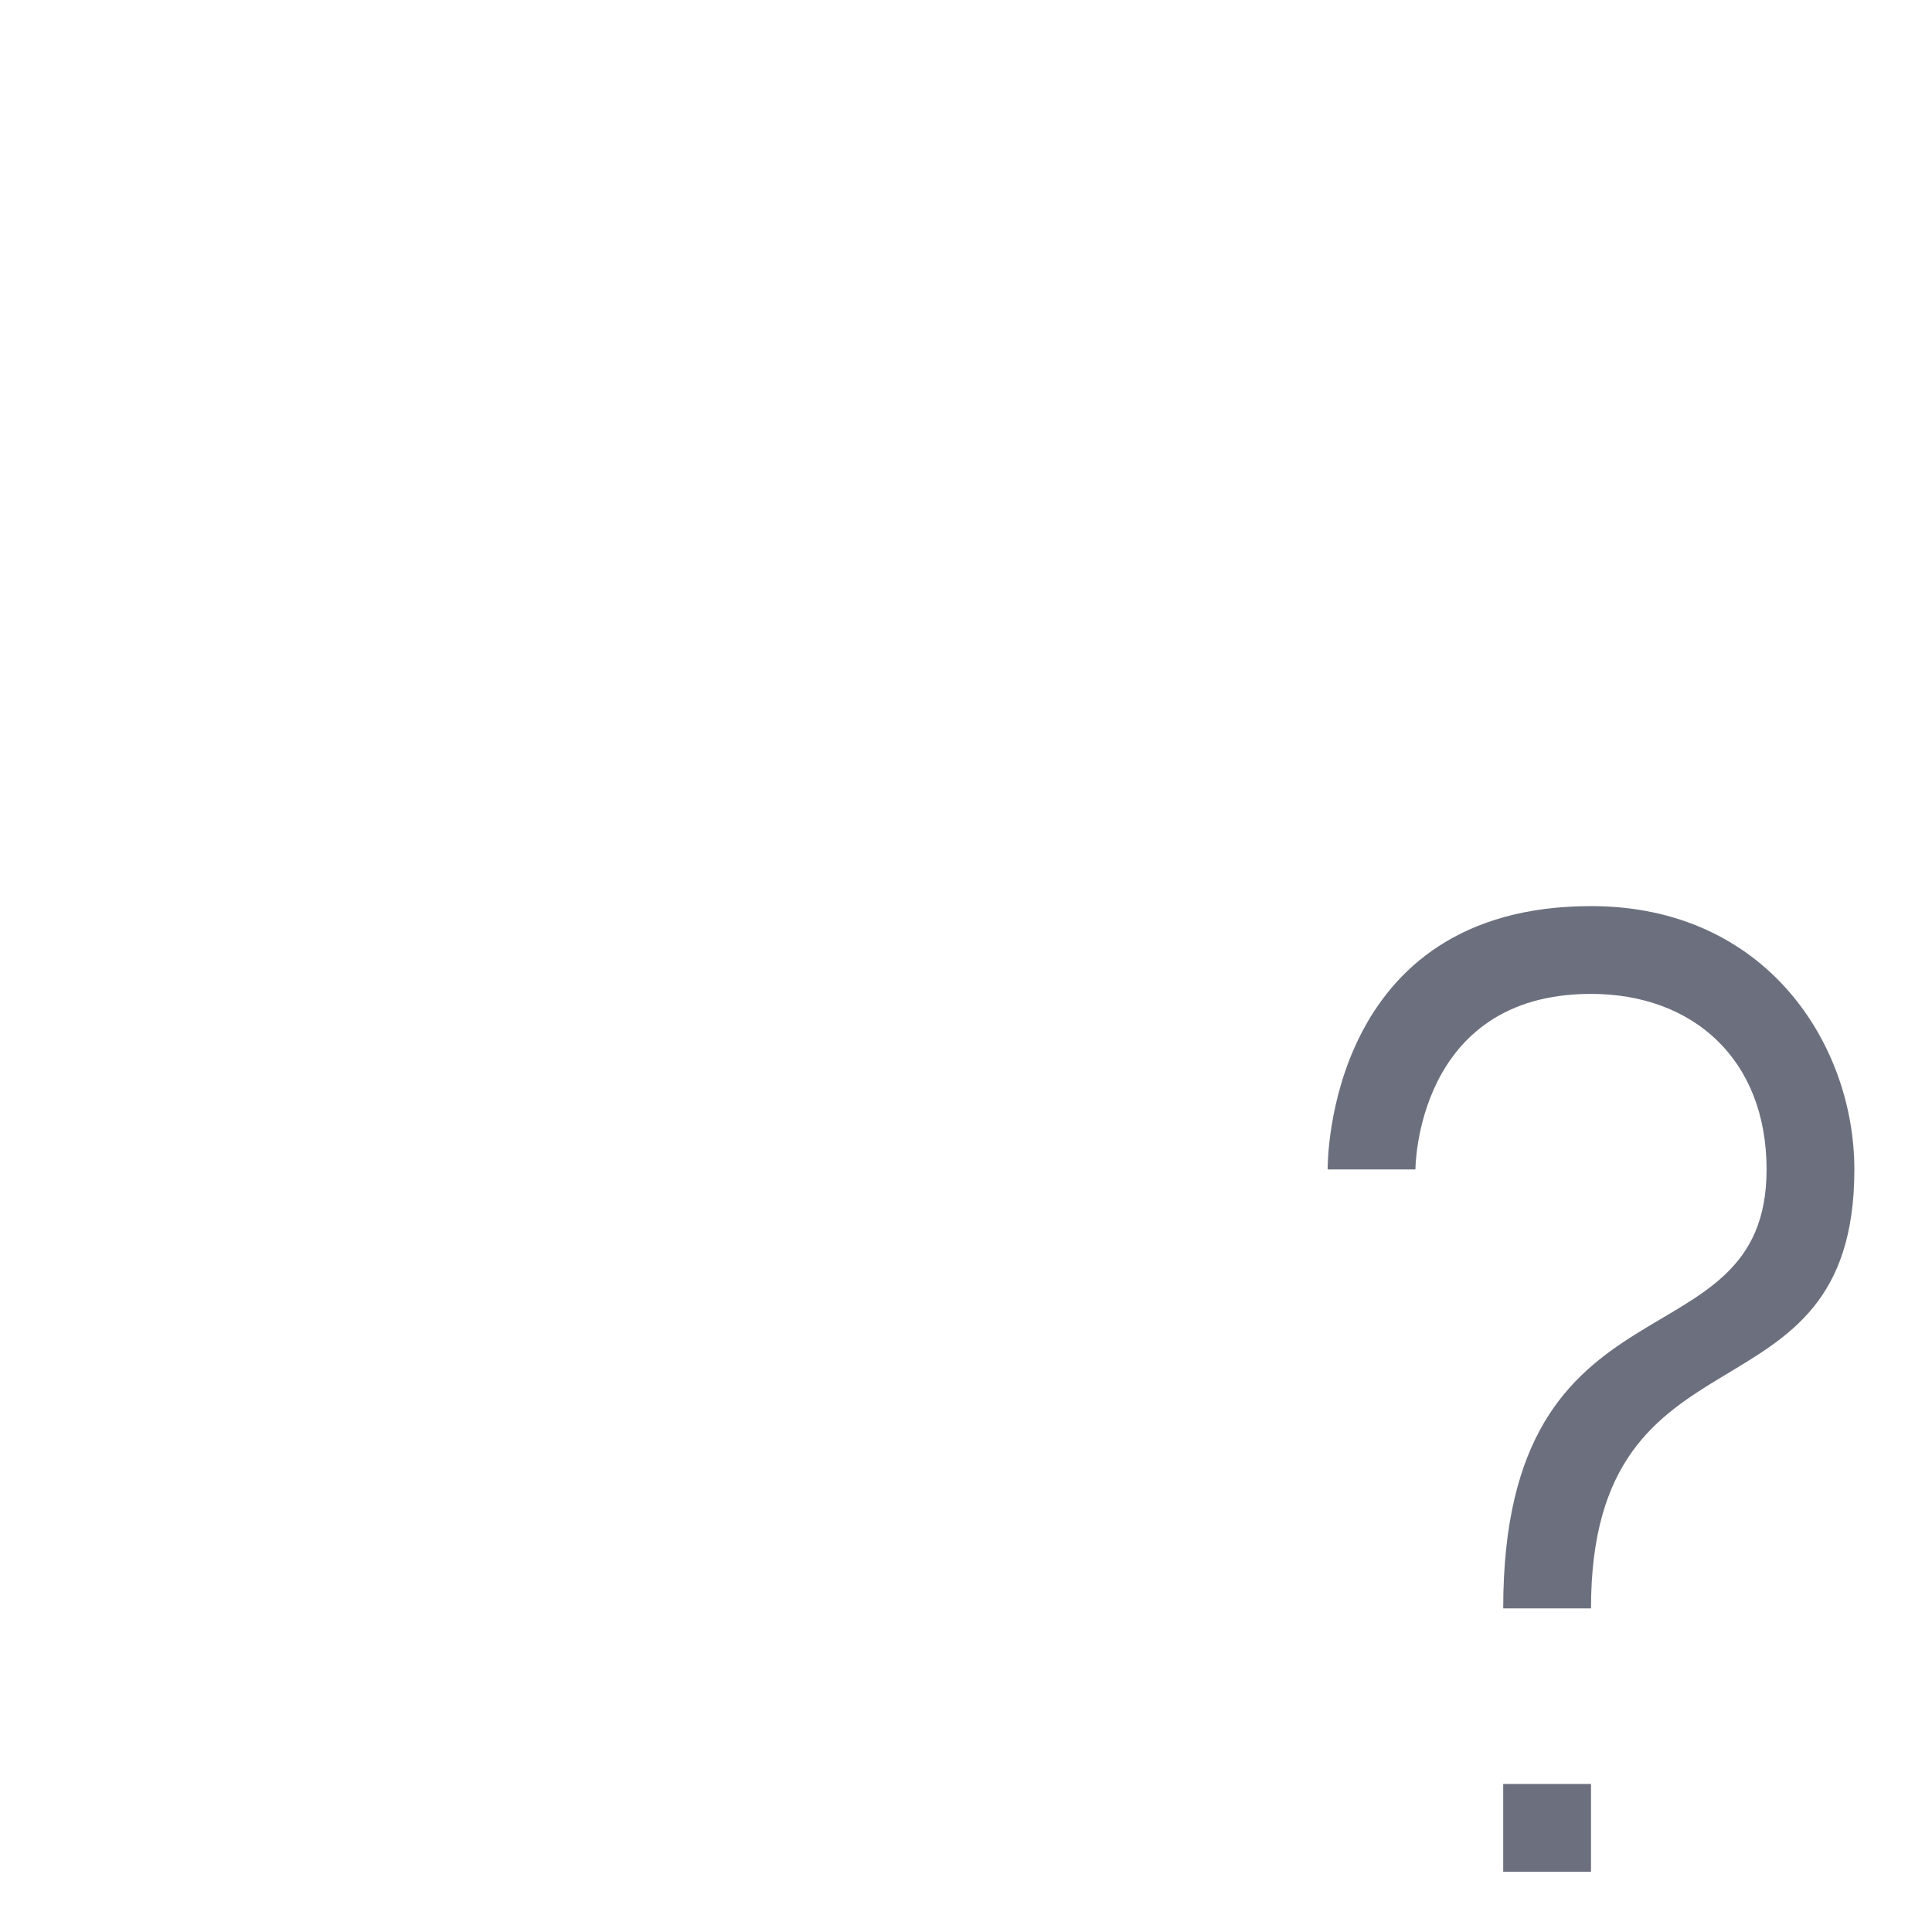
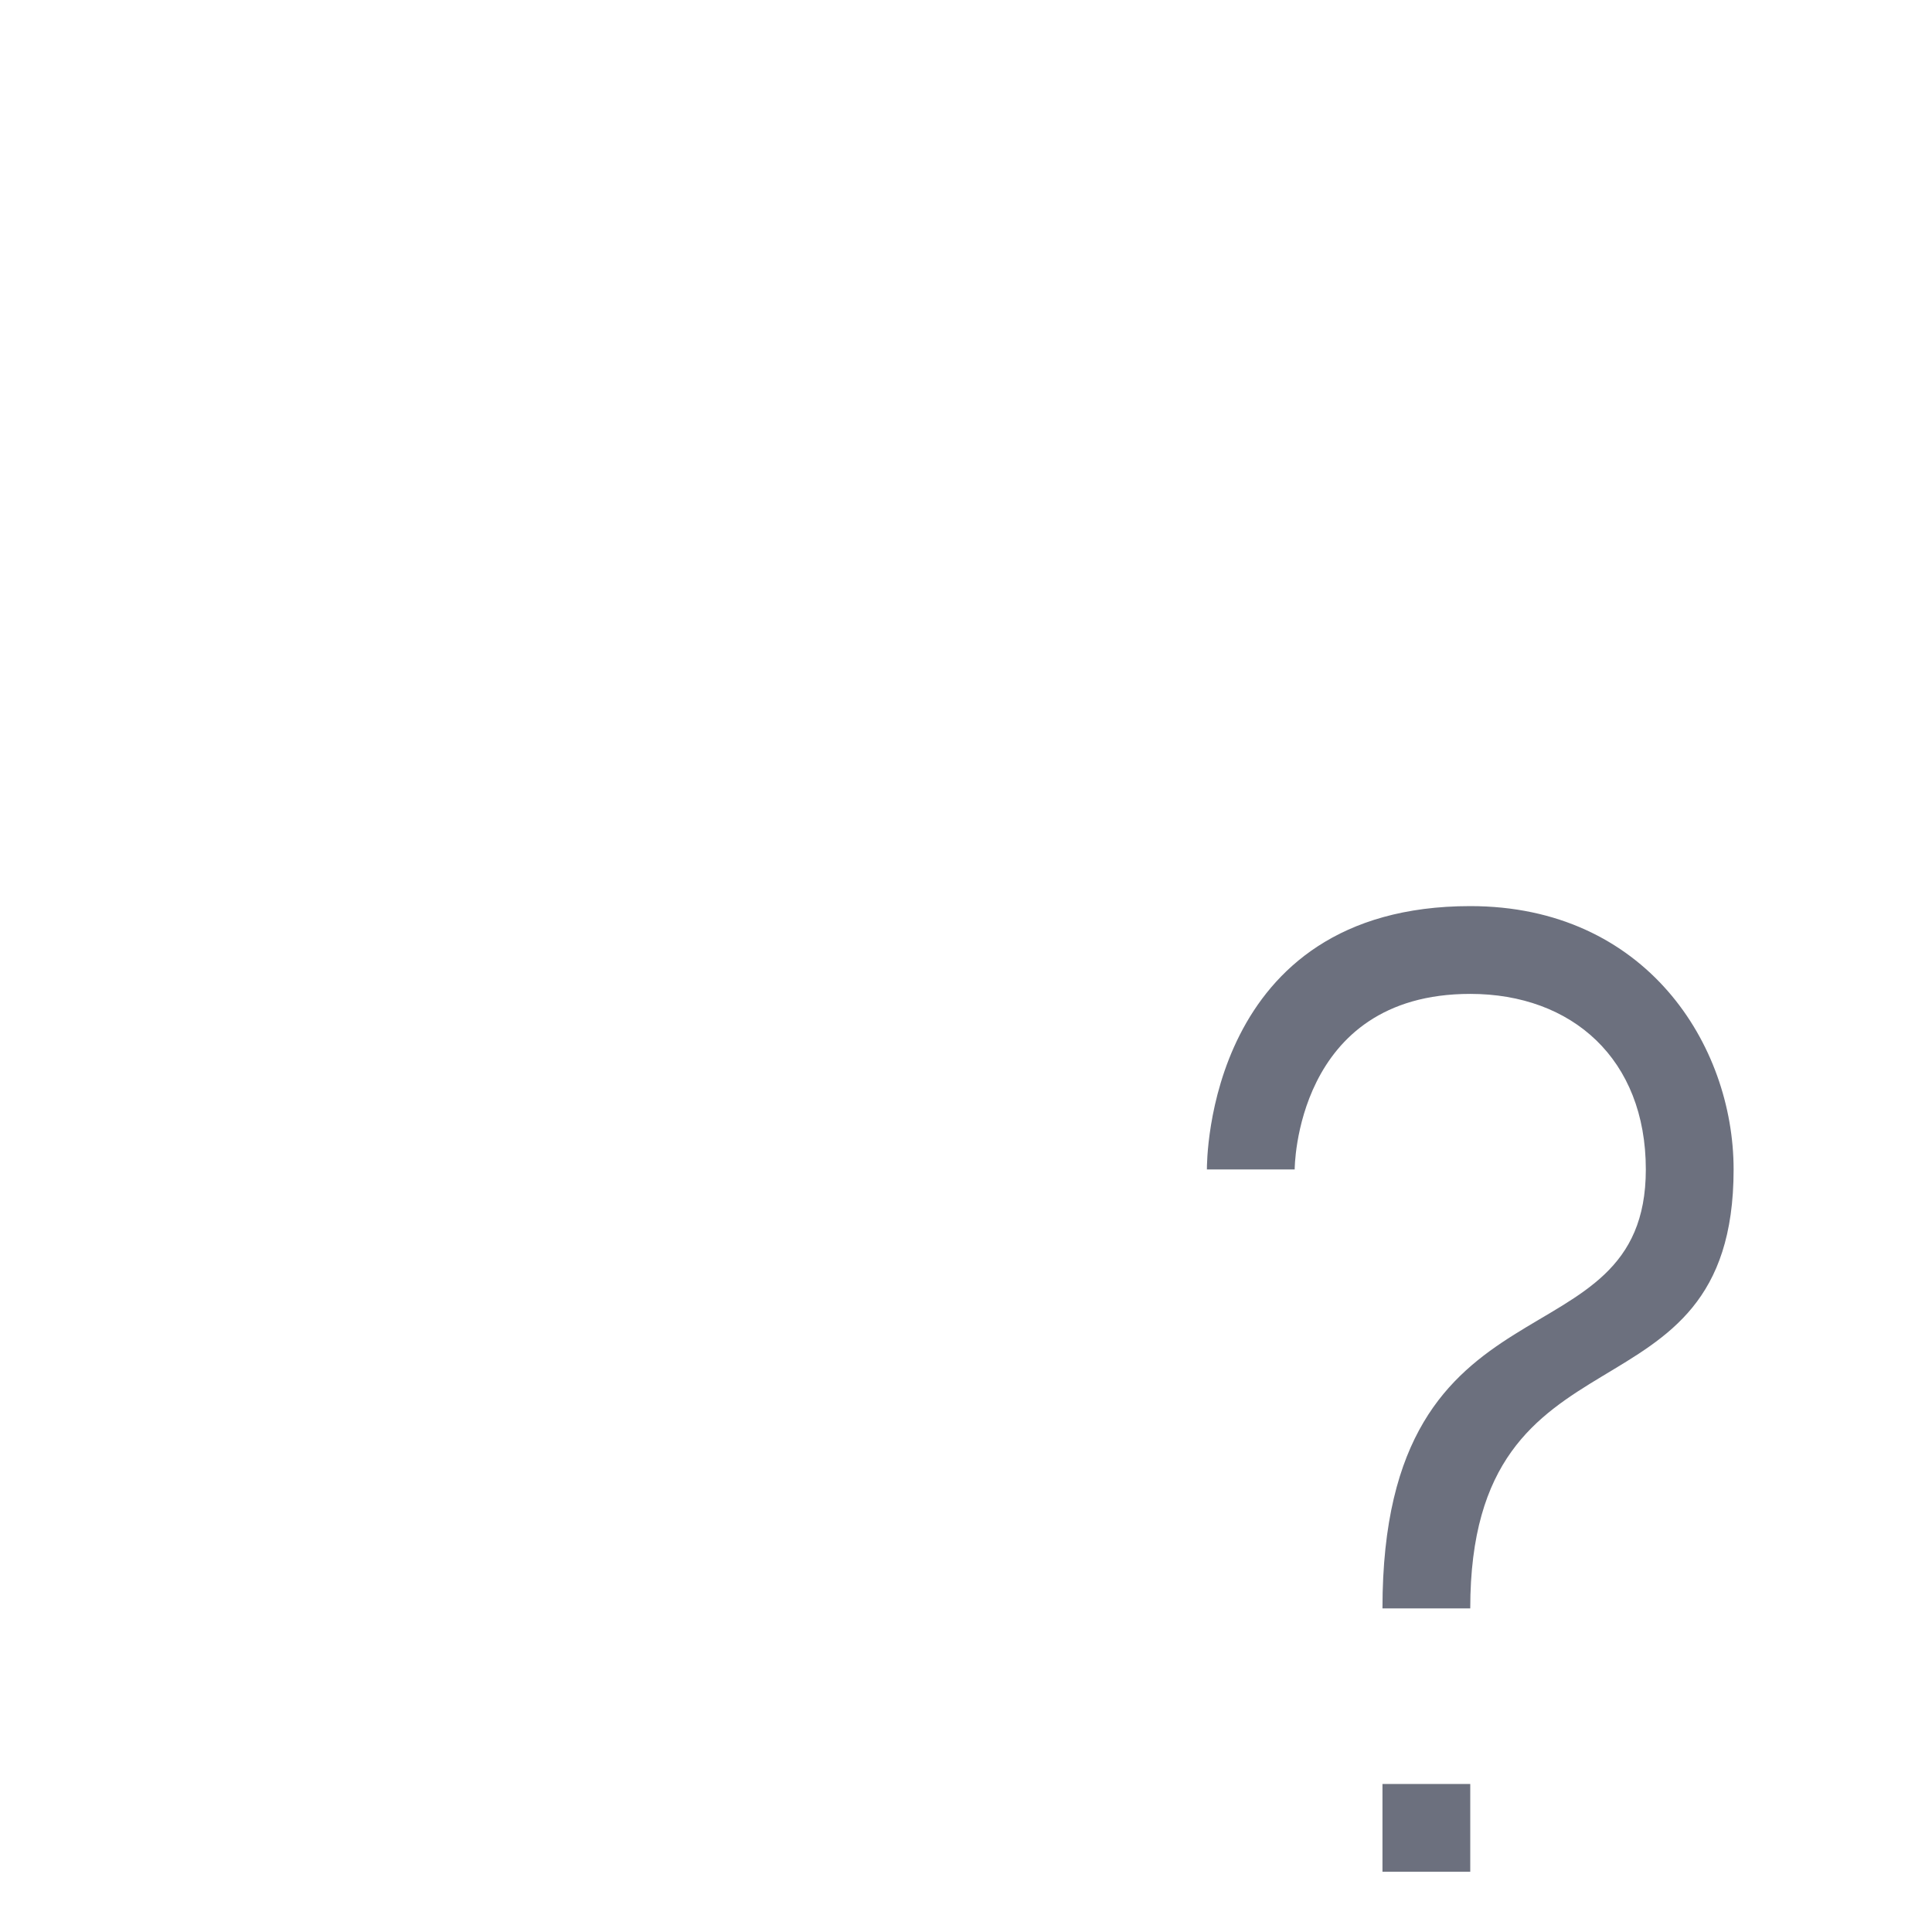
<svg xmlns="http://www.w3.org/2000/svg" fill="none" version="1.1" viewBox="0 0 16 16">
-   <g transform="matrix(.727 0 0 .727 7.36 6.05)" fill="#6C707E">
-     <path d="m8 2c-3 0-3 2.91-3 3h1s0-2 2-2c1.16 0 2 0.743 2 2 0 2.29-3 1.06-3 5h1c0-3.38 3-2 3-5 0-1.42-1-3-3-3z" clip-rule="evenodd" fill-rule="evenodd" />
-     <rect x="7" y="12" width="1" height="1" />
-   </g>
+   <path transform="matrix(.727 0 0 .727 6.36 6.05)" d="m8 2c-3 0-3 2.91-3 3h1s0-2 2-2c1.16 0 2 0.743 2 2 0 2.29-3 1.06-3 5h1c0-3.38 3-2 3-5 0-1.42-1-3-3-3zm-1 10h1v1h-1z" fill="#6C707E" />
</svg>
